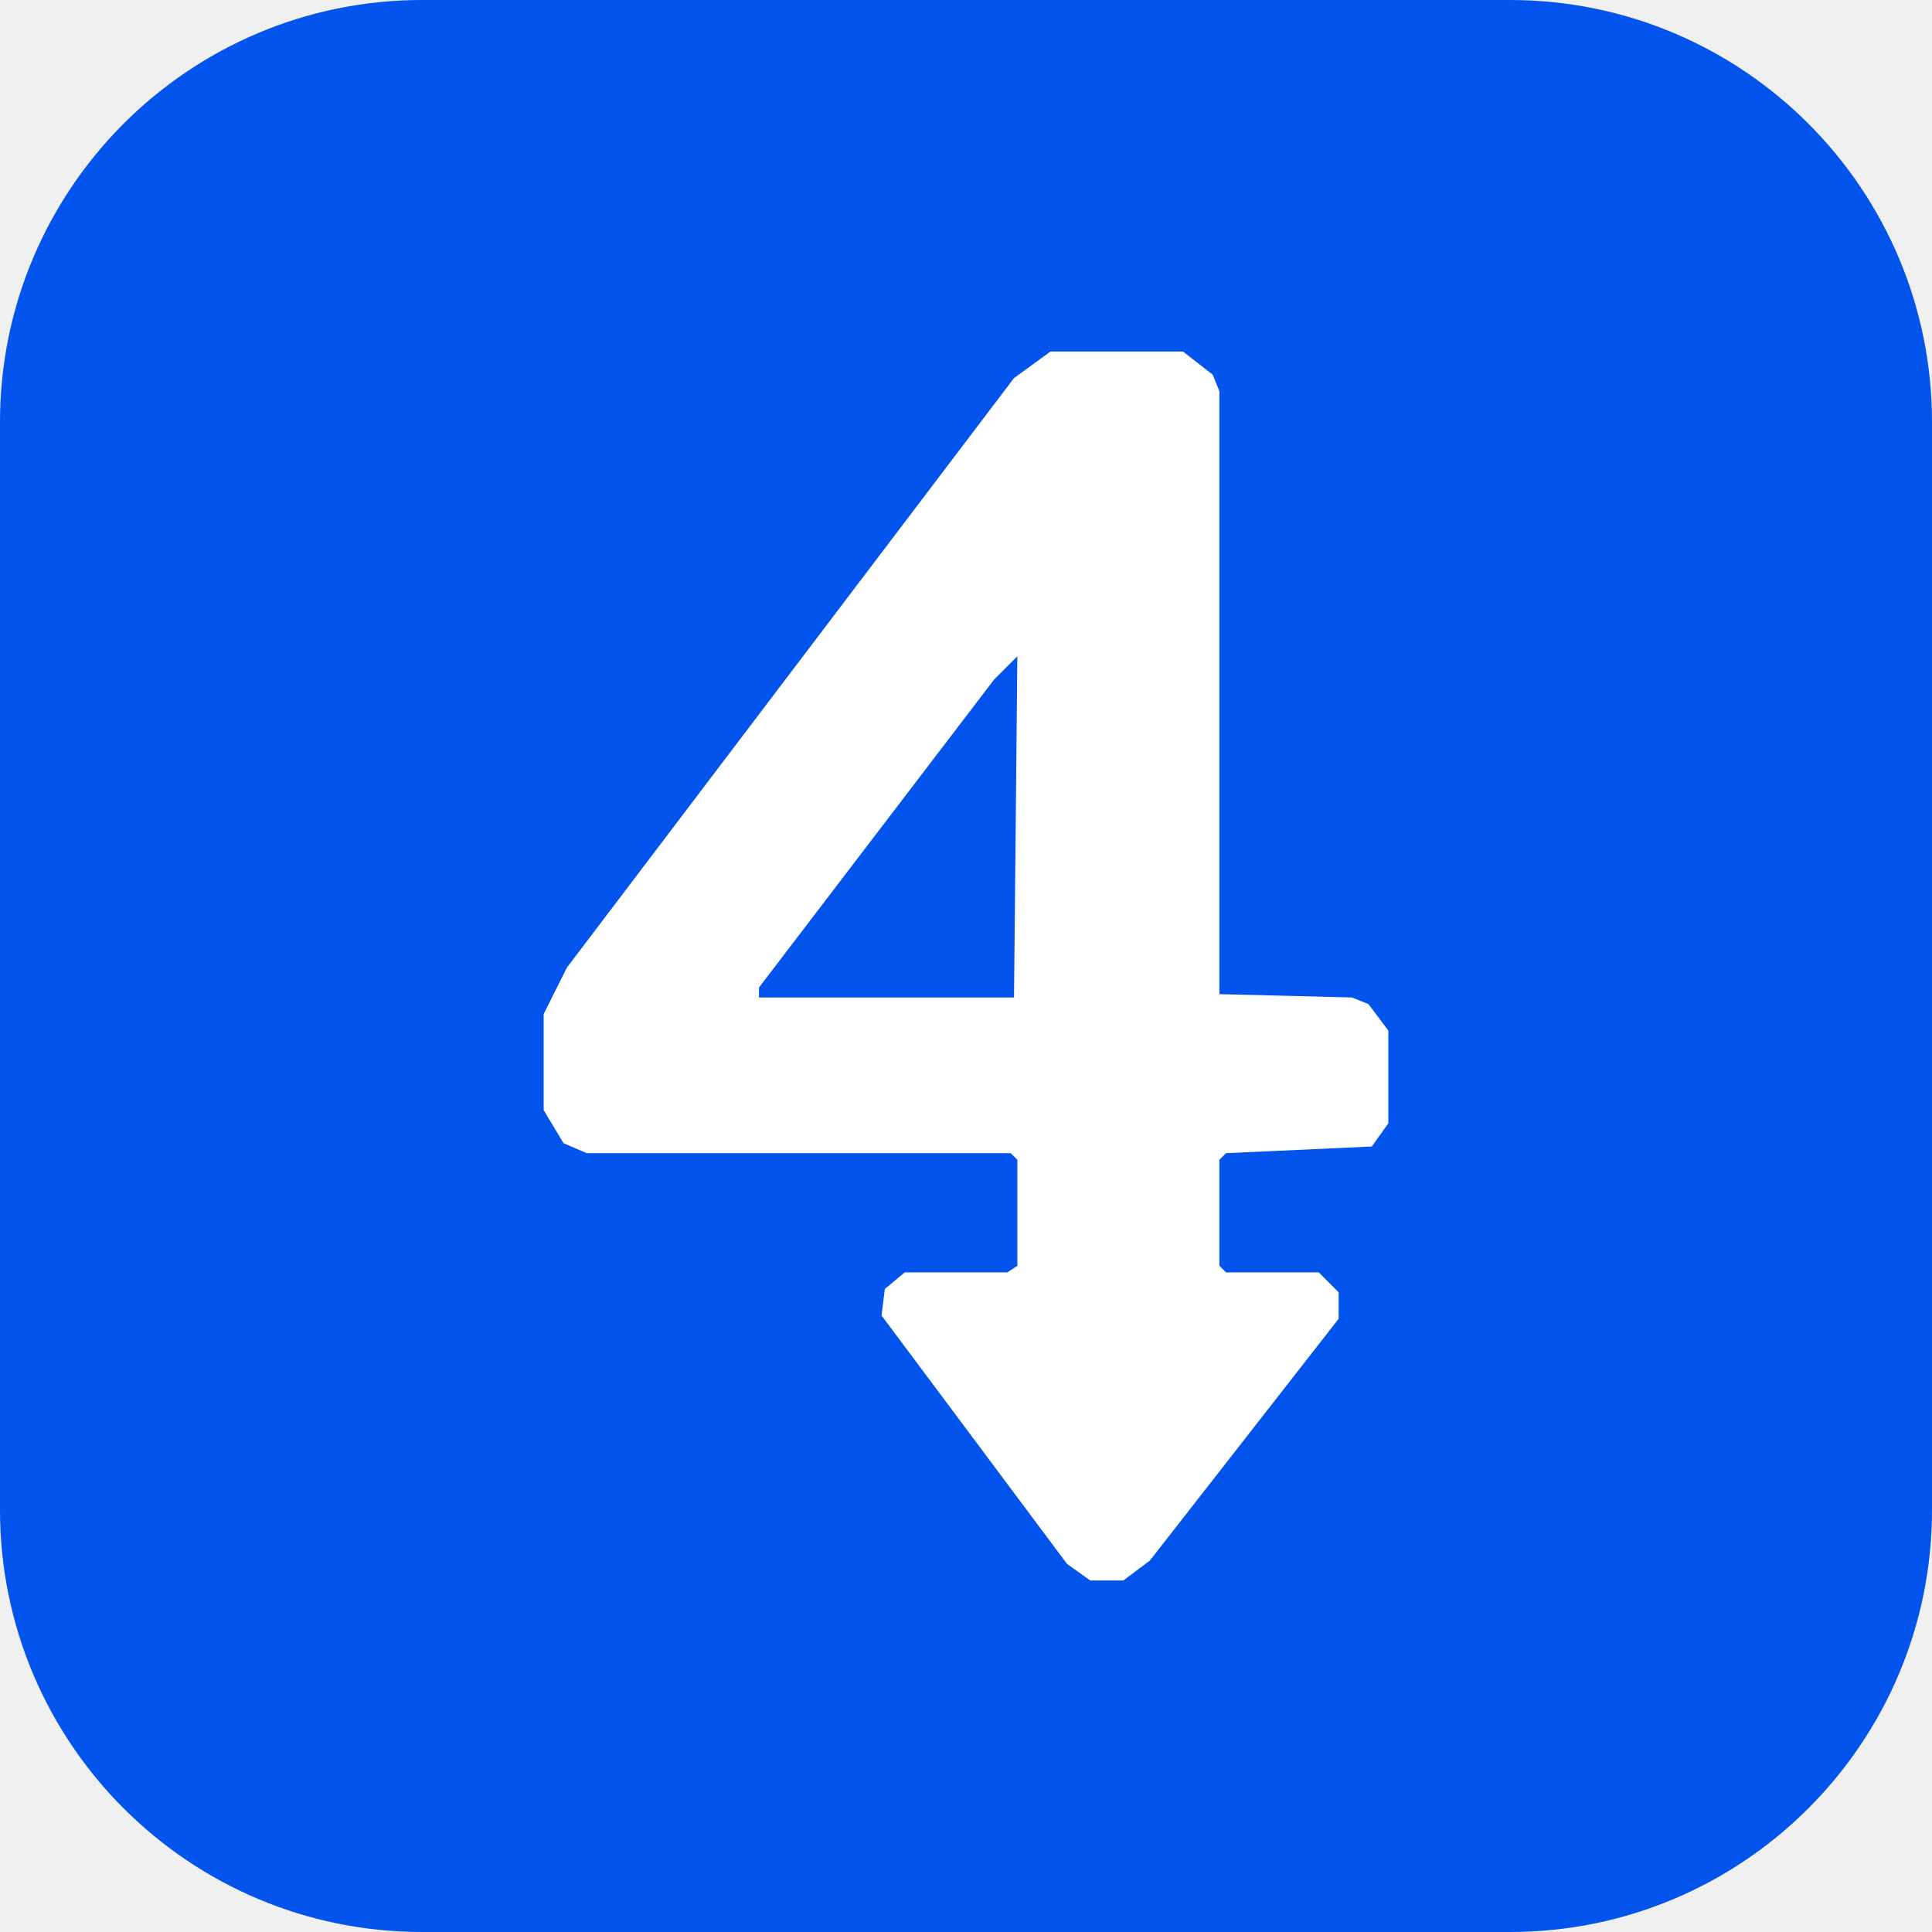
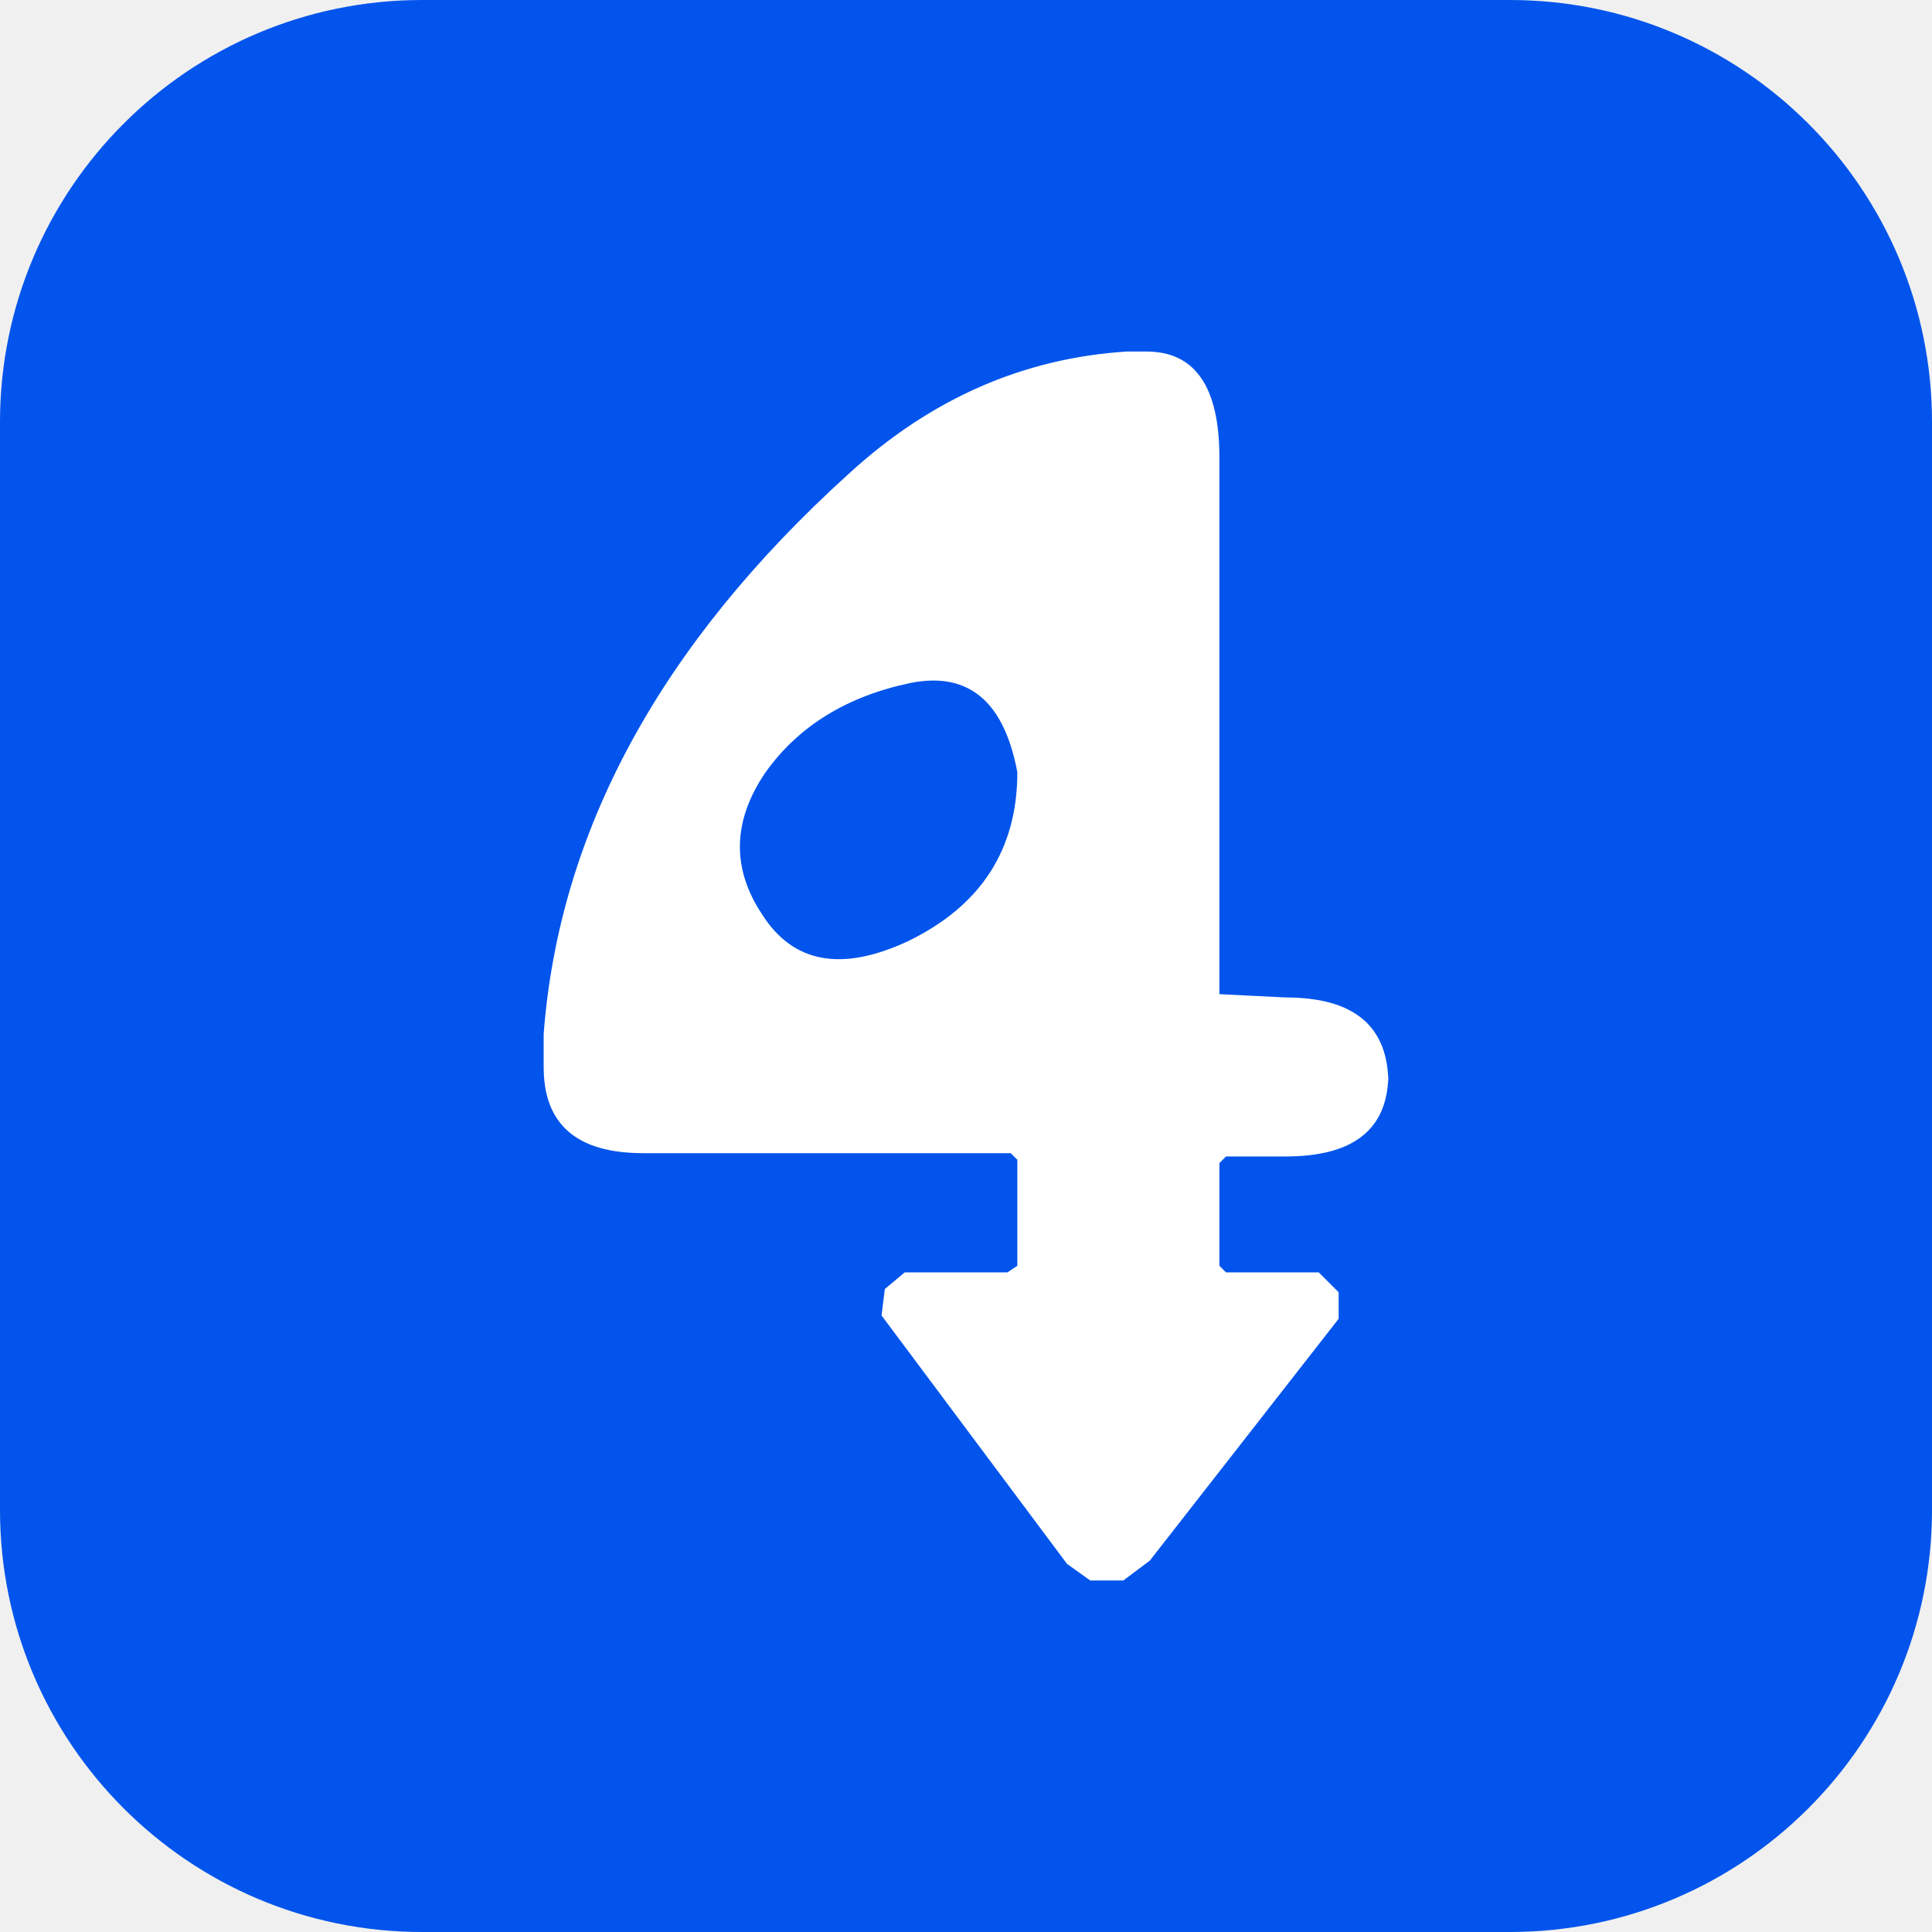
- <svg xmlns="http://www.w3.org/2000/svg" viewBox="0 0 1254 1254" role="img" aria-label="Qwizzle 4-down logo">
+ <svg xmlns="http://www.w3.org/2000/svg" viewBox="0 0 1254 1254" role="img" aria-label="Qwizzle q-down logo">
  <rect width="1254" height="1254" rx="274" fill="#0254ec" />
-   <path fill="#ffffff" fill-rule="evenodd" transform="translate(627 627) scale(2.15) translate(-613.5 -613.5)" d="M 639 428 L 679 428 L 688 435 L 690 440 L 690 622 L 730 623 L 735 625 L 741 633 L 741 661 L 736 668 L 692 670 L 690 672 L 690 704 L 692 706 L 720 706 L 726 712 L 726 720 L 669 793 L 661 799 L 651 799 L 644 794 L 588 719 L 589 711 L 595 706 L 626 706 L 629 704 L 629 672 L 627 670 L 499 670 L 492 667 L 486 657 L 486 628 L 493 614 L 628 436 Z        M 629 520 L 622 527 L 551 620 L 551 623 L 628 623 Z" />
+   <path fill="#ffffff" fill-rule="evenodd" transform="translate(627 627) scale(2.15) translate(-613.5 -613.5)" d="M 662 428 L 668 428 Q 690 428 690 460 L 690 622 L 710 623 Q 741 623 741 649 L 741 646 Q 741 671 710 671 L 692 671 L 690 673 L 690 704 L 692 706 L 720 706 L 726 712 L 726 720 L 669 793 L 661 799 L 651 799 L 644 794 L 588 719 L 589 711 L 595 706 L 626 706 L 629 704 L 629 672 L 627 670 L 516 670 Q 486 670 486 644 L 486 634 Q 493 542 578 465 Q 615 431 662 428 Z        M 629 555 Q 629 590 596 606 Q 566 620 552 598 Q 538 577 553 555 Q 568 534 597 528 Q 623 523 629 555 Z" />
</svg>
